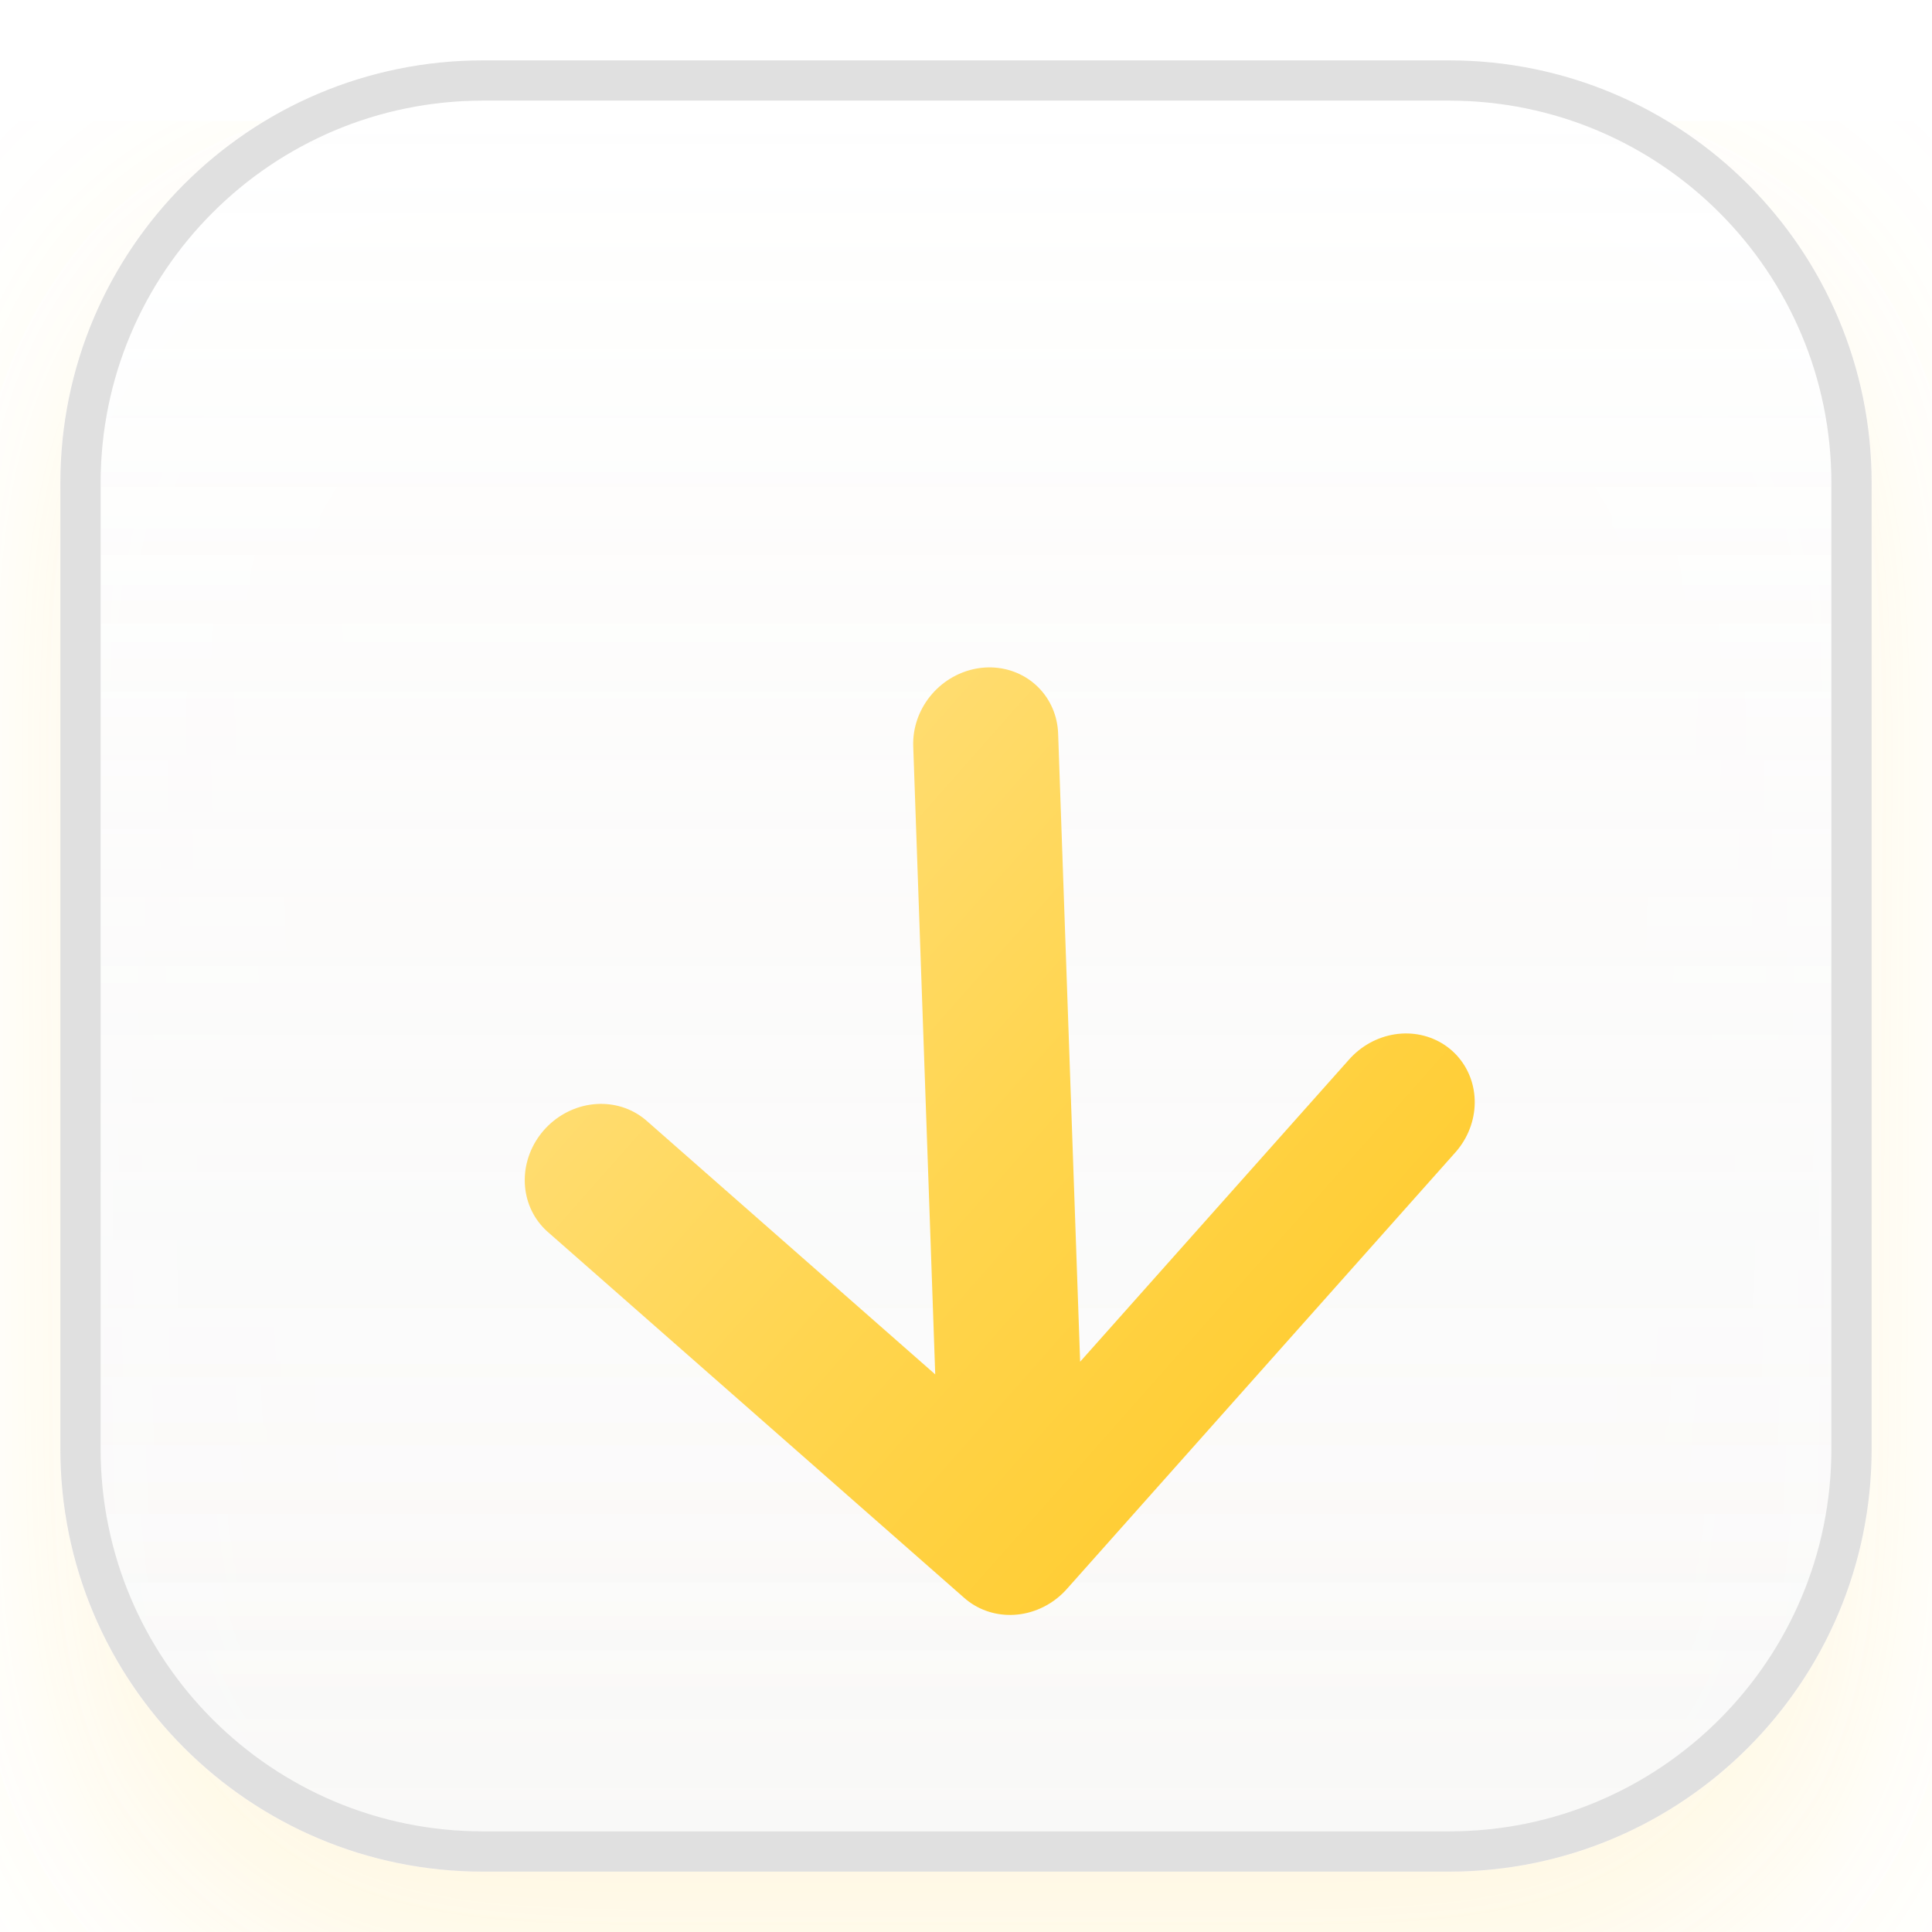
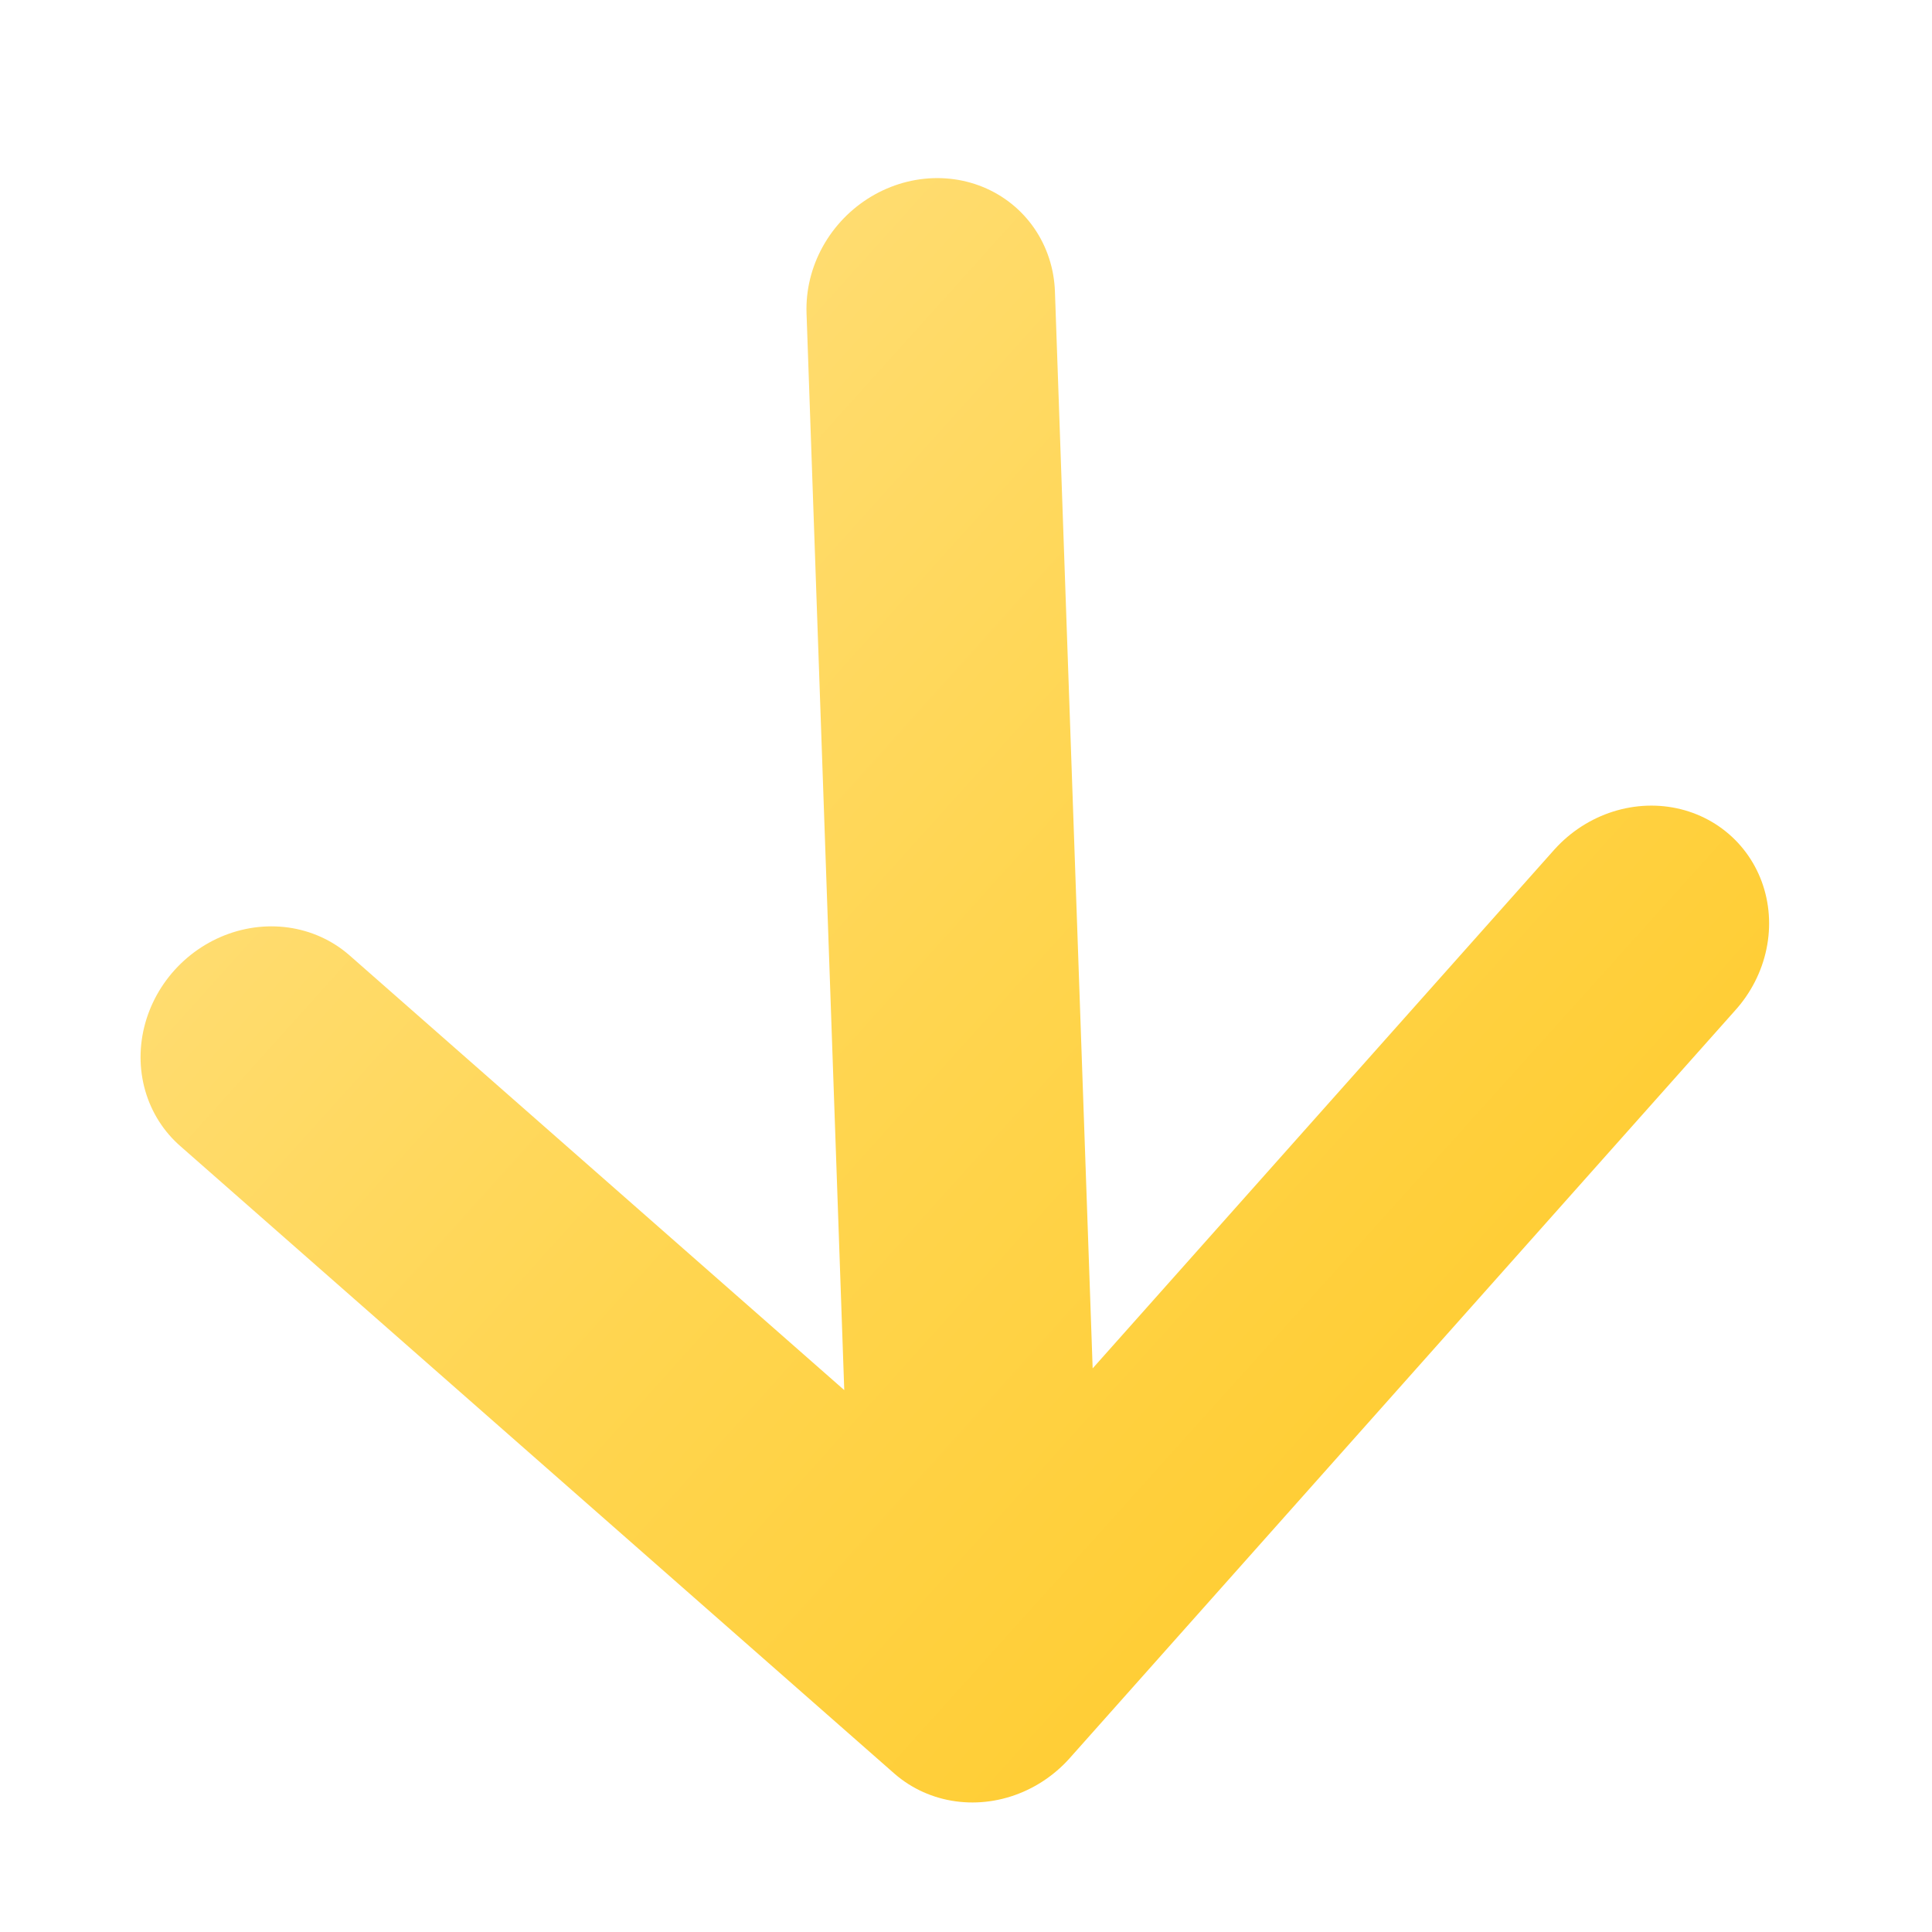
- <svg xmlns="http://www.w3.org/2000/svg" width="48" height="48" viewBox="0 0 24 24">
+ <svg xmlns="http://www.w3.org/2000/svg" width="48" height="48" viewBox="5.5 7 14 14">
  <defs>
-     <filter id="shadow" x="-10%" y="-10%" width="130%" height="130%">
-       <feDropShadow dx="0" dy="1.5" stdDeviation="1.5" flood-color="#ffd54f" flood-opacity="0.2" />
-     </filter>
-     <linearGradient id="cardBg" x1="0" y1="0" x2="0" y2="1">
-       <stop offset="0%" stop-color="#ffffff" stop-opacity="0.95" />
-       <stop offset="100%" stop-color="#f8f9fa" stop-opacity="0.85" />
-     </linearGradient>
    <linearGradient id="downGrad" x1="0" y1="0" x2="1" y2="1">
      <stop offset="0%" stop-color="#ffe082" />
      <stop offset="50%" stop-color="#ffd54f" />
      <stop offset="100%" stop-color="#ffca28" />
    </linearGradient>
  </defs>
-   <rect x="1" y="1" width="22" height="22" rx="5" fill="url(#cardBg)" filter="url(#shadow)" stroke="#e0e0e0" stroke-width="0.5" />
  <g transform="translate(3, 3) skewY(-5) skewX(2)">
    <path d="M9 7v10M9 17l5-5M9 17l-5-5" fill="none" stroke="url(#downGrad)" stroke-width="1.8" stroke-linecap="round" stroke-linejoin="round" />
  </g>
</svg>
